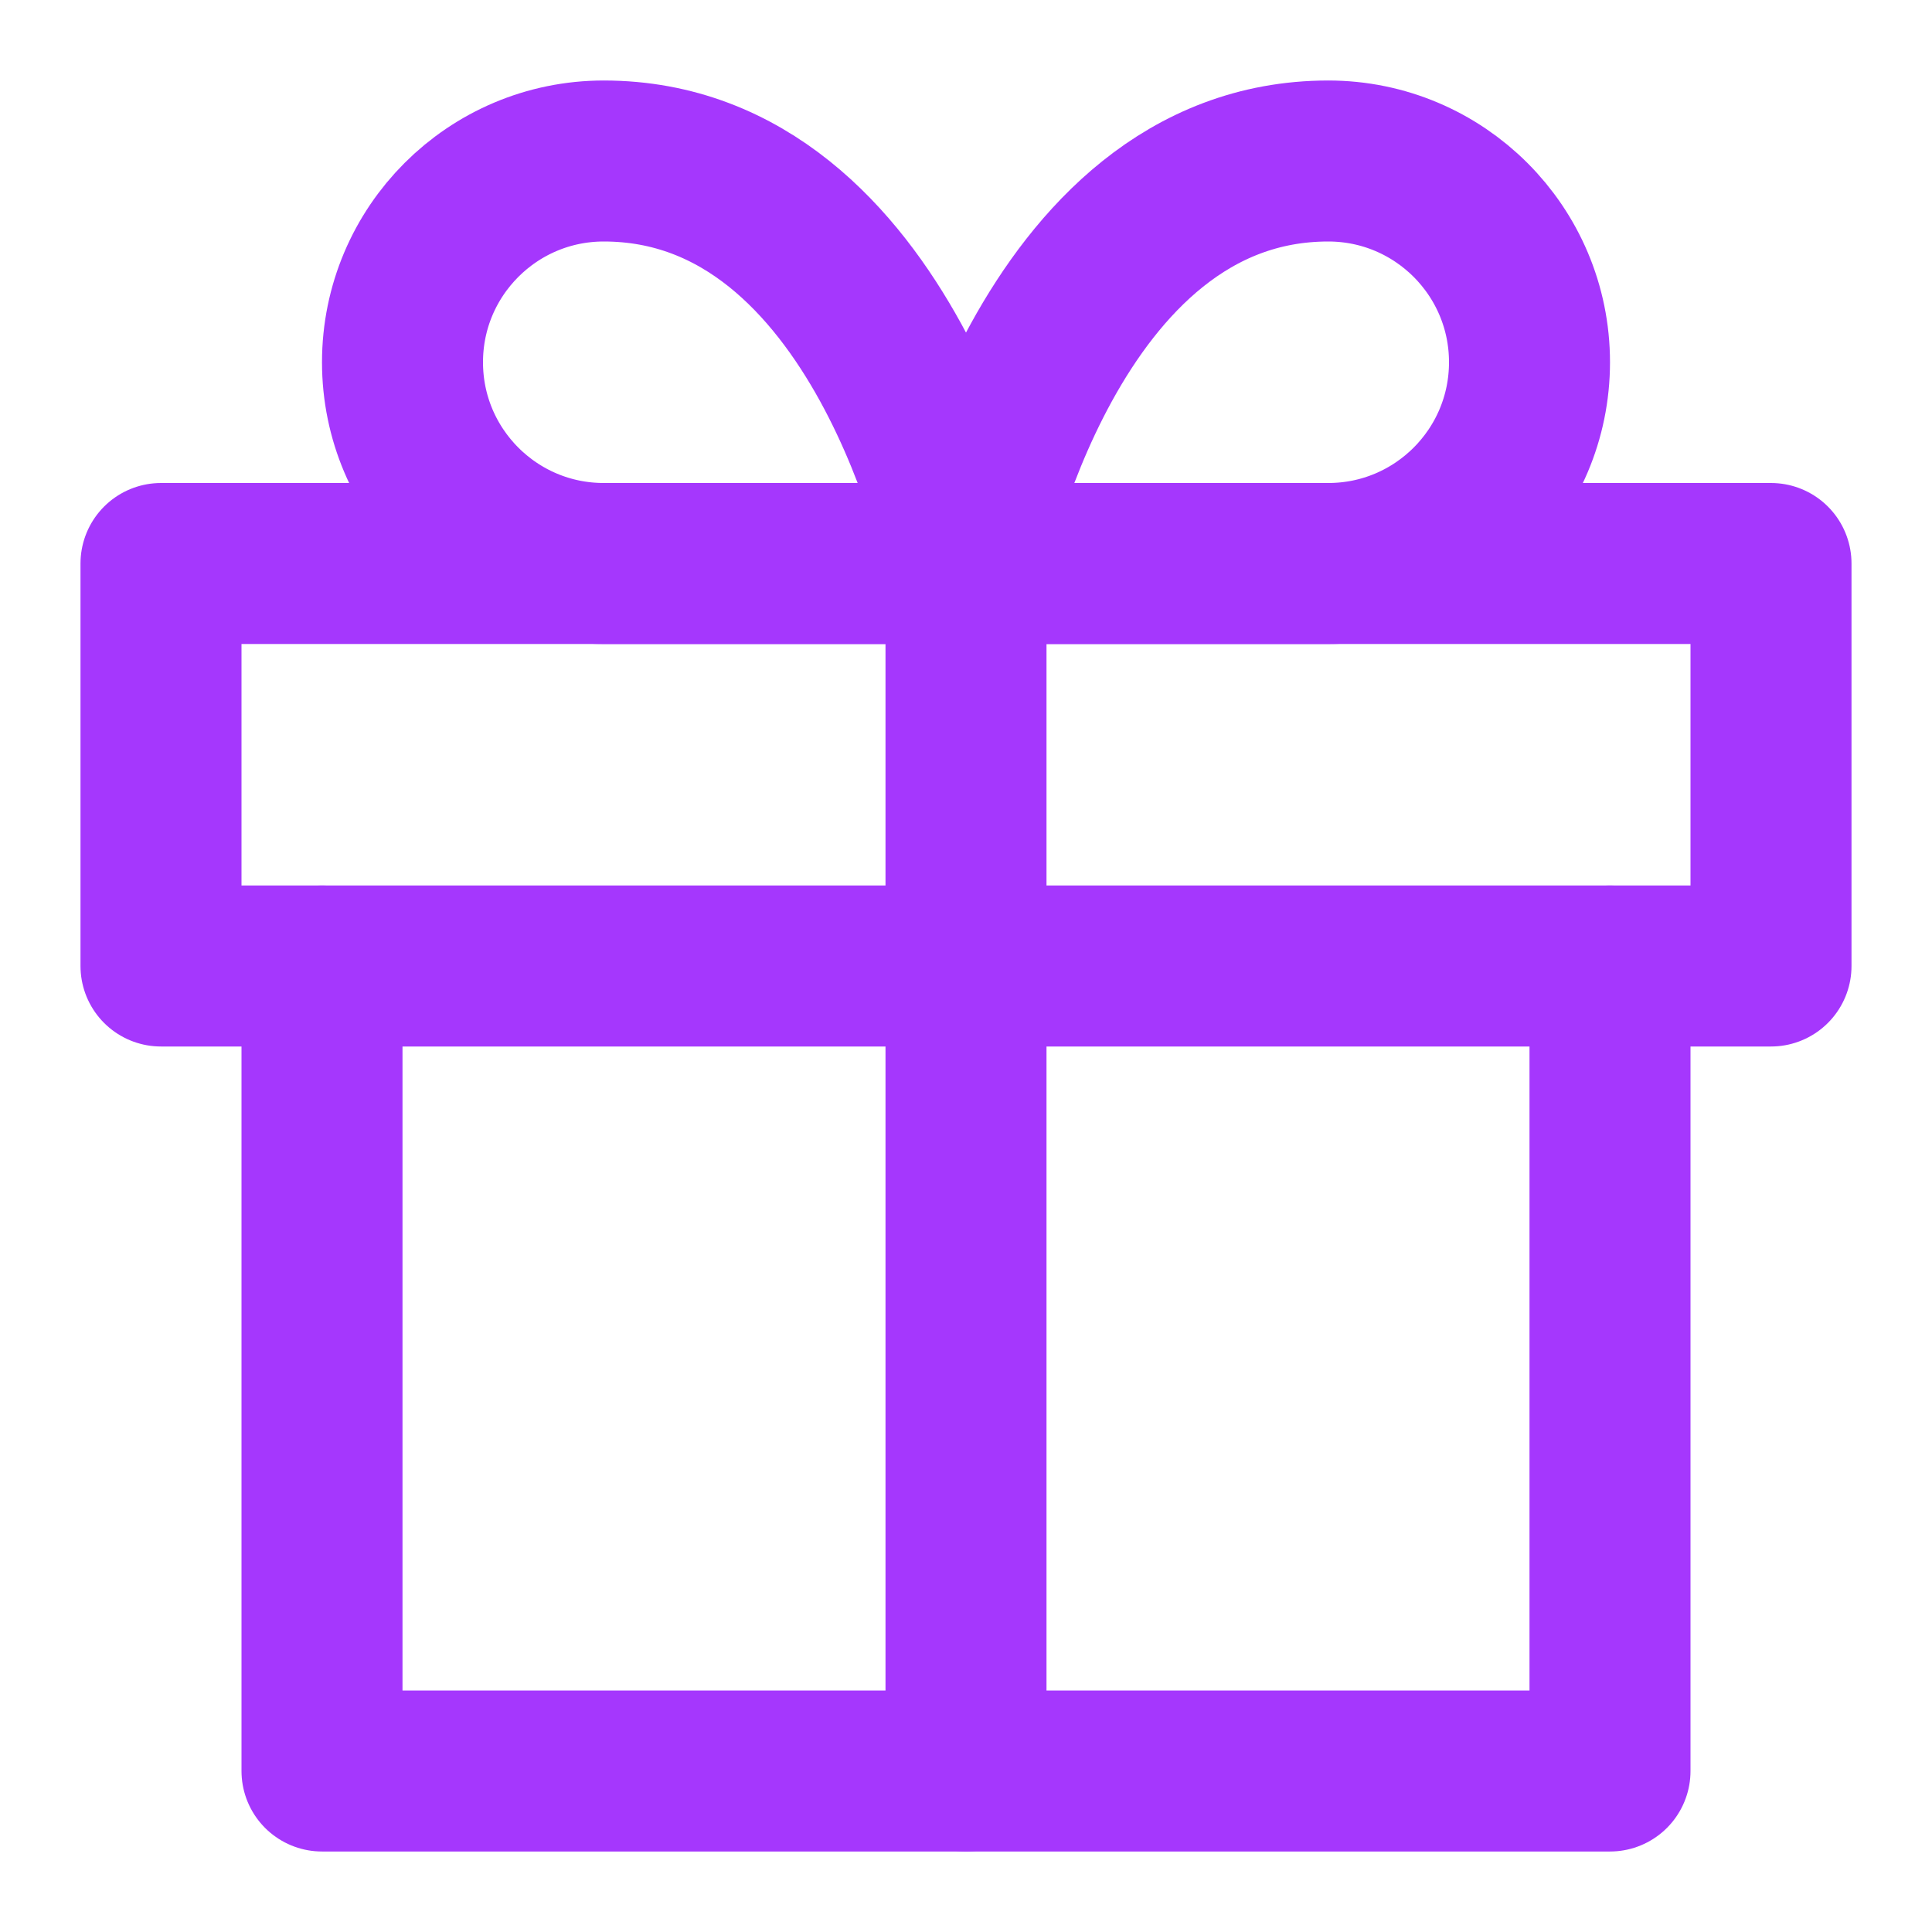
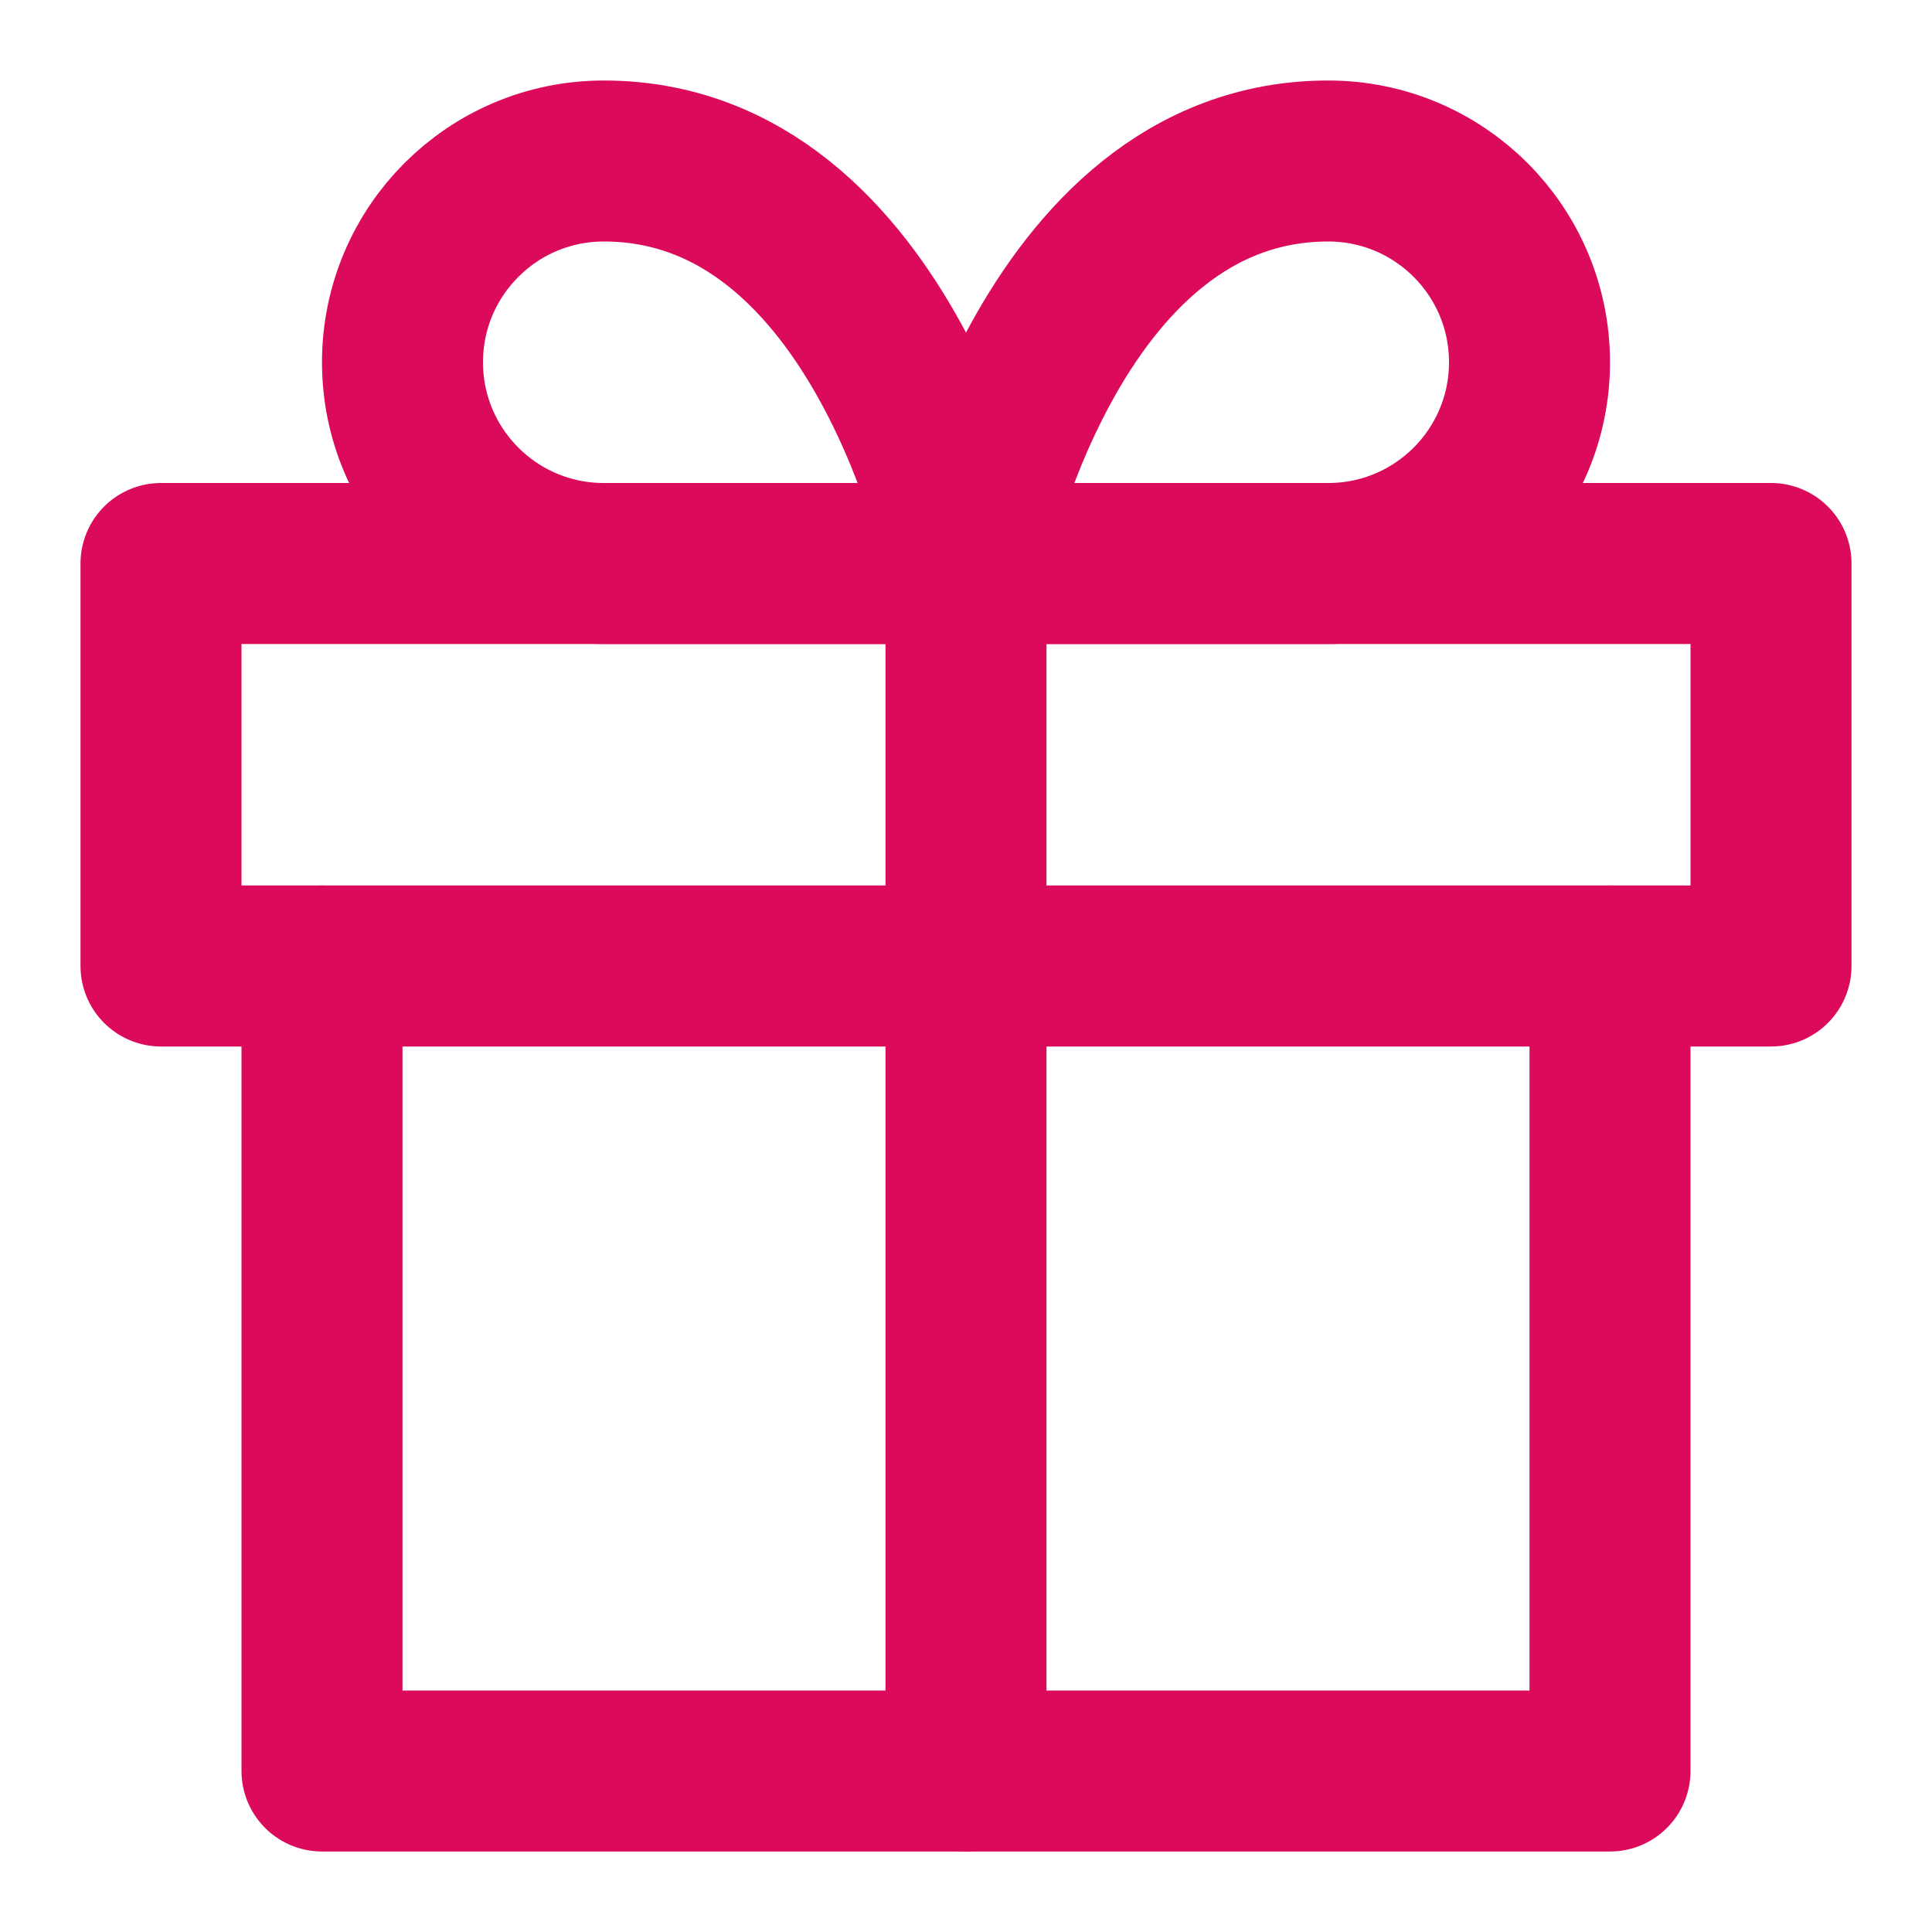
- <svg xmlns="http://www.w3.org/2000/svg" fill="none" height="24" stroke="#a537fd" stroke-linecap="round" stroke-linejoin="round" stroke-width="2" viewBox="0 0 24 24" width="24">
+ <svg xmlns="http://www.w3.org/2000/svg" fill="none" height="24" stroke="#db0a5b" stroke-linecap="round" stroke-linejoin="round" stroke-width="2" viewBox="0 0 24 24" width="24">
  <path d="m20 12v10h-16v-10" />
  <path d="m2 7h20v5h-20z" />
  <path d="m12 22v-15" />
  <path d="m12 7h-4.5a2.5 2.5 0 0 1 0-5c3.5 0 4.5 5 4.5 5z" />
  <path d="m12 7h4.5a2.5 2.5 0 0 0 0-5c-3.5 0-4.5 5-4.5 5z" />
</svg>
